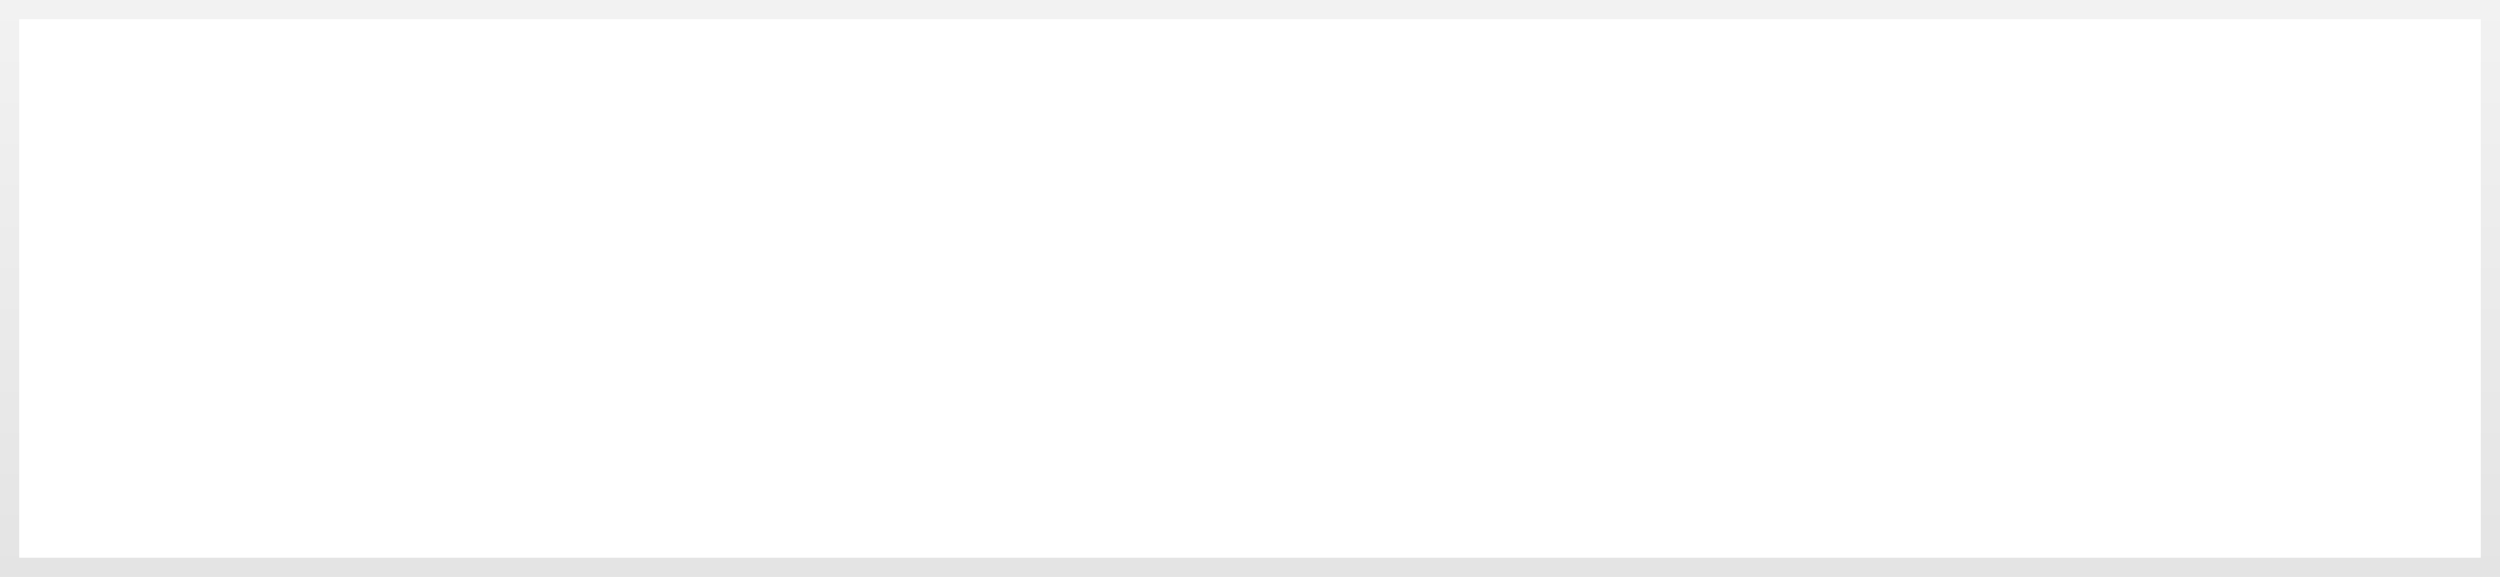
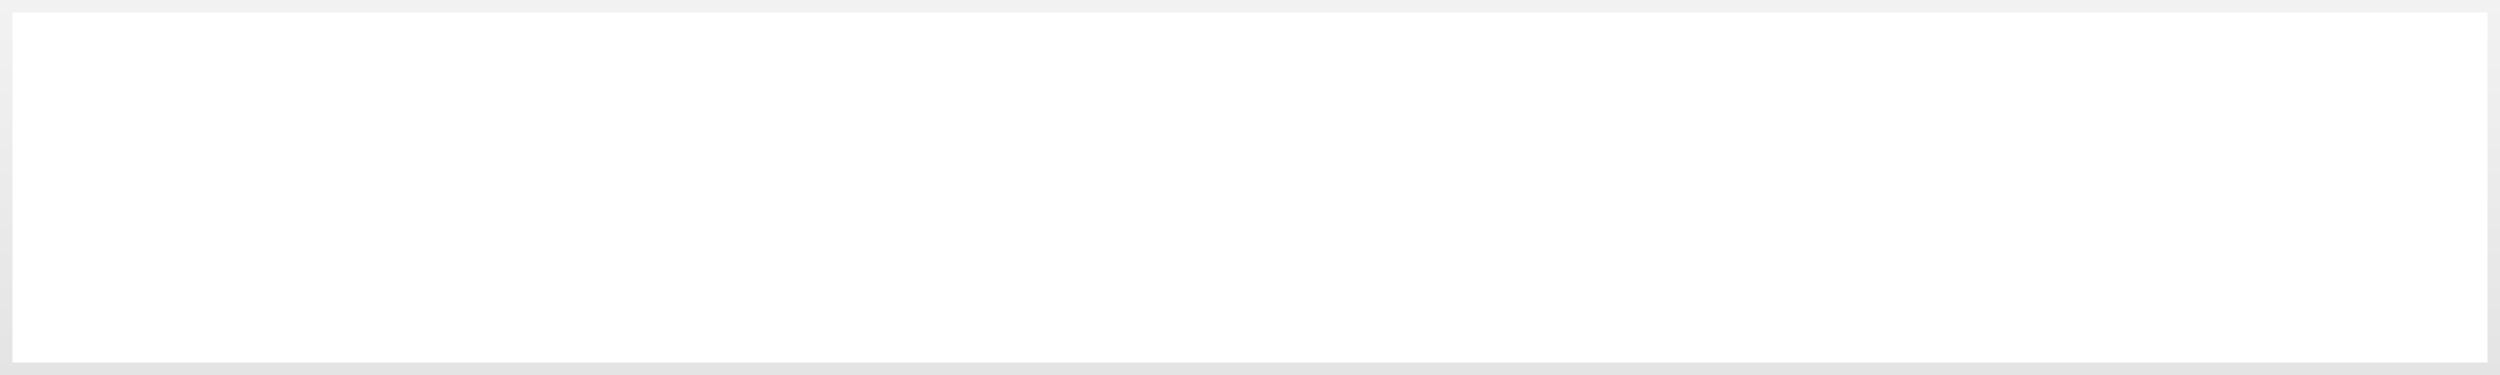
- <svg xmlns="http://www.w3.org/2000/svg" version="1.1" width="130px" height="30px" viewBox="710 545  130 30">
+ <svg xmlns="http://www.w3.org/2000/svg" version="1.1" width="200px" height="30px" viewBox="199 545  200 30">
  <defs>
-     <linearGradient gradientUnits="userSpaceOnUse" x1="775" y1="545" x2="775" y2="575" id="LinearGradient100">
-       <stop id="Stop101" stop-color="#999999" offset="0" />
-       <stop id="Stop102" stop-color="#f2f2f2" offset="0" />
-       <stop id="Stop103" stop-color="#e4e4e4" offset="1" />
-       <stop id="Stop104" stop-color="#ffffff" offset="1" />
+     <linearGradient gradientUnits="userSpaceOnUse" x1="299" y1="545" x2="299" y2="575" id="LinearGradient229">
+       <stop id="Stop230" stop-color="#d7d7d7" offset="0" />
+       <stop id="Stop231" stop-color="#f2f2f2" offset="0" />
+       <stop id="Stop232" stop-color="#e4e4e4" offset="1" />
+       <stop id="Stop233" stop-color="#ffffff" offset="1" />
    </linearGradient>
  </defs>
-   <path d="M 710.5 545.5  L 839.5 545.5  L 839.5 574.5  L 710.5 574.5  L 710.5 545.5  Z " fill-rule="nonzero" fill="#ffffff" stroke="none" />
-   <path d="M 710.5 545.5  L 839.5 545.5  L 839.5 574.5  L 710.5 574.5  L 710.5 545.5  Z " stroke-width="1" stroke="url(#LinearGradient100)" fill="none" />
+   <path d="M 199.5 545.5  L 398.5 545.5  L 398.5 574.5  L 199.5 574.5  L 199.5 545.5  Z " fill-rule="nonzero" fill="#ffffff" stroke="none" />
+   <path d="M 199.5 545.5  L 398.5 545.5  L 398.5 574.5  L 199.5 574.5  L 199.5 545.5  Z " stroke-width="1" stroke="url(#LinearGradient229)" fill="none" />
</svg>
